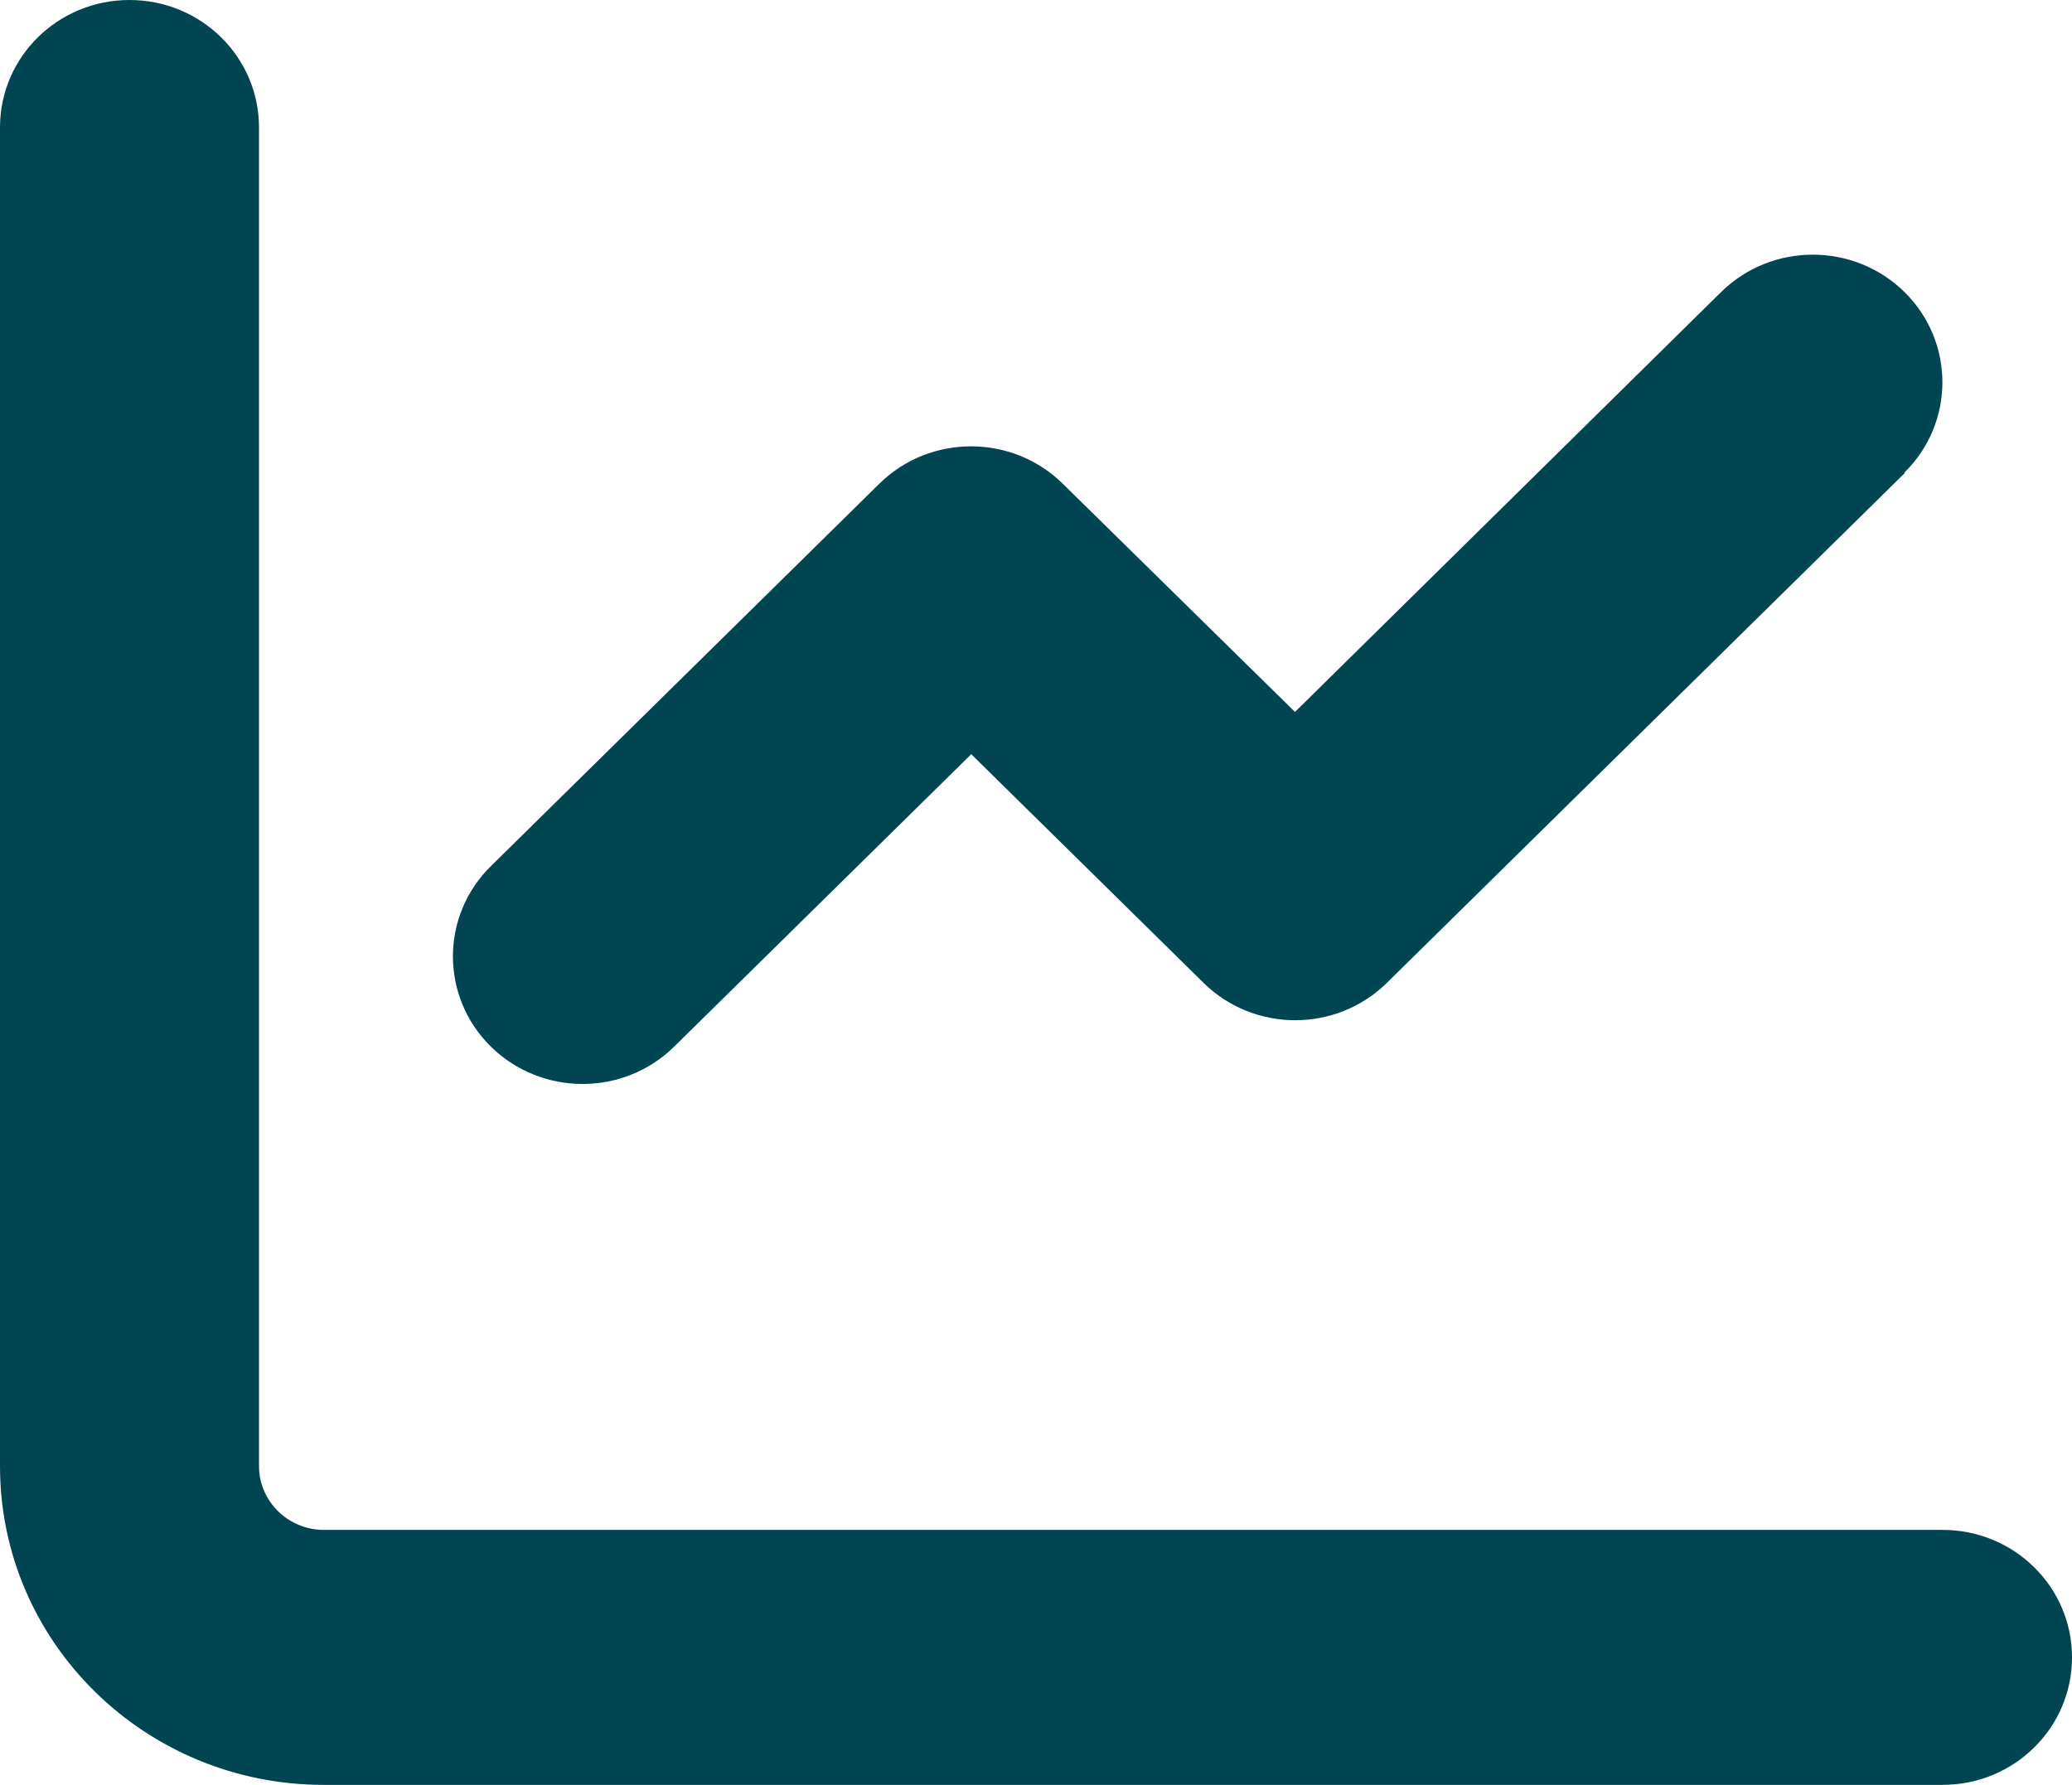
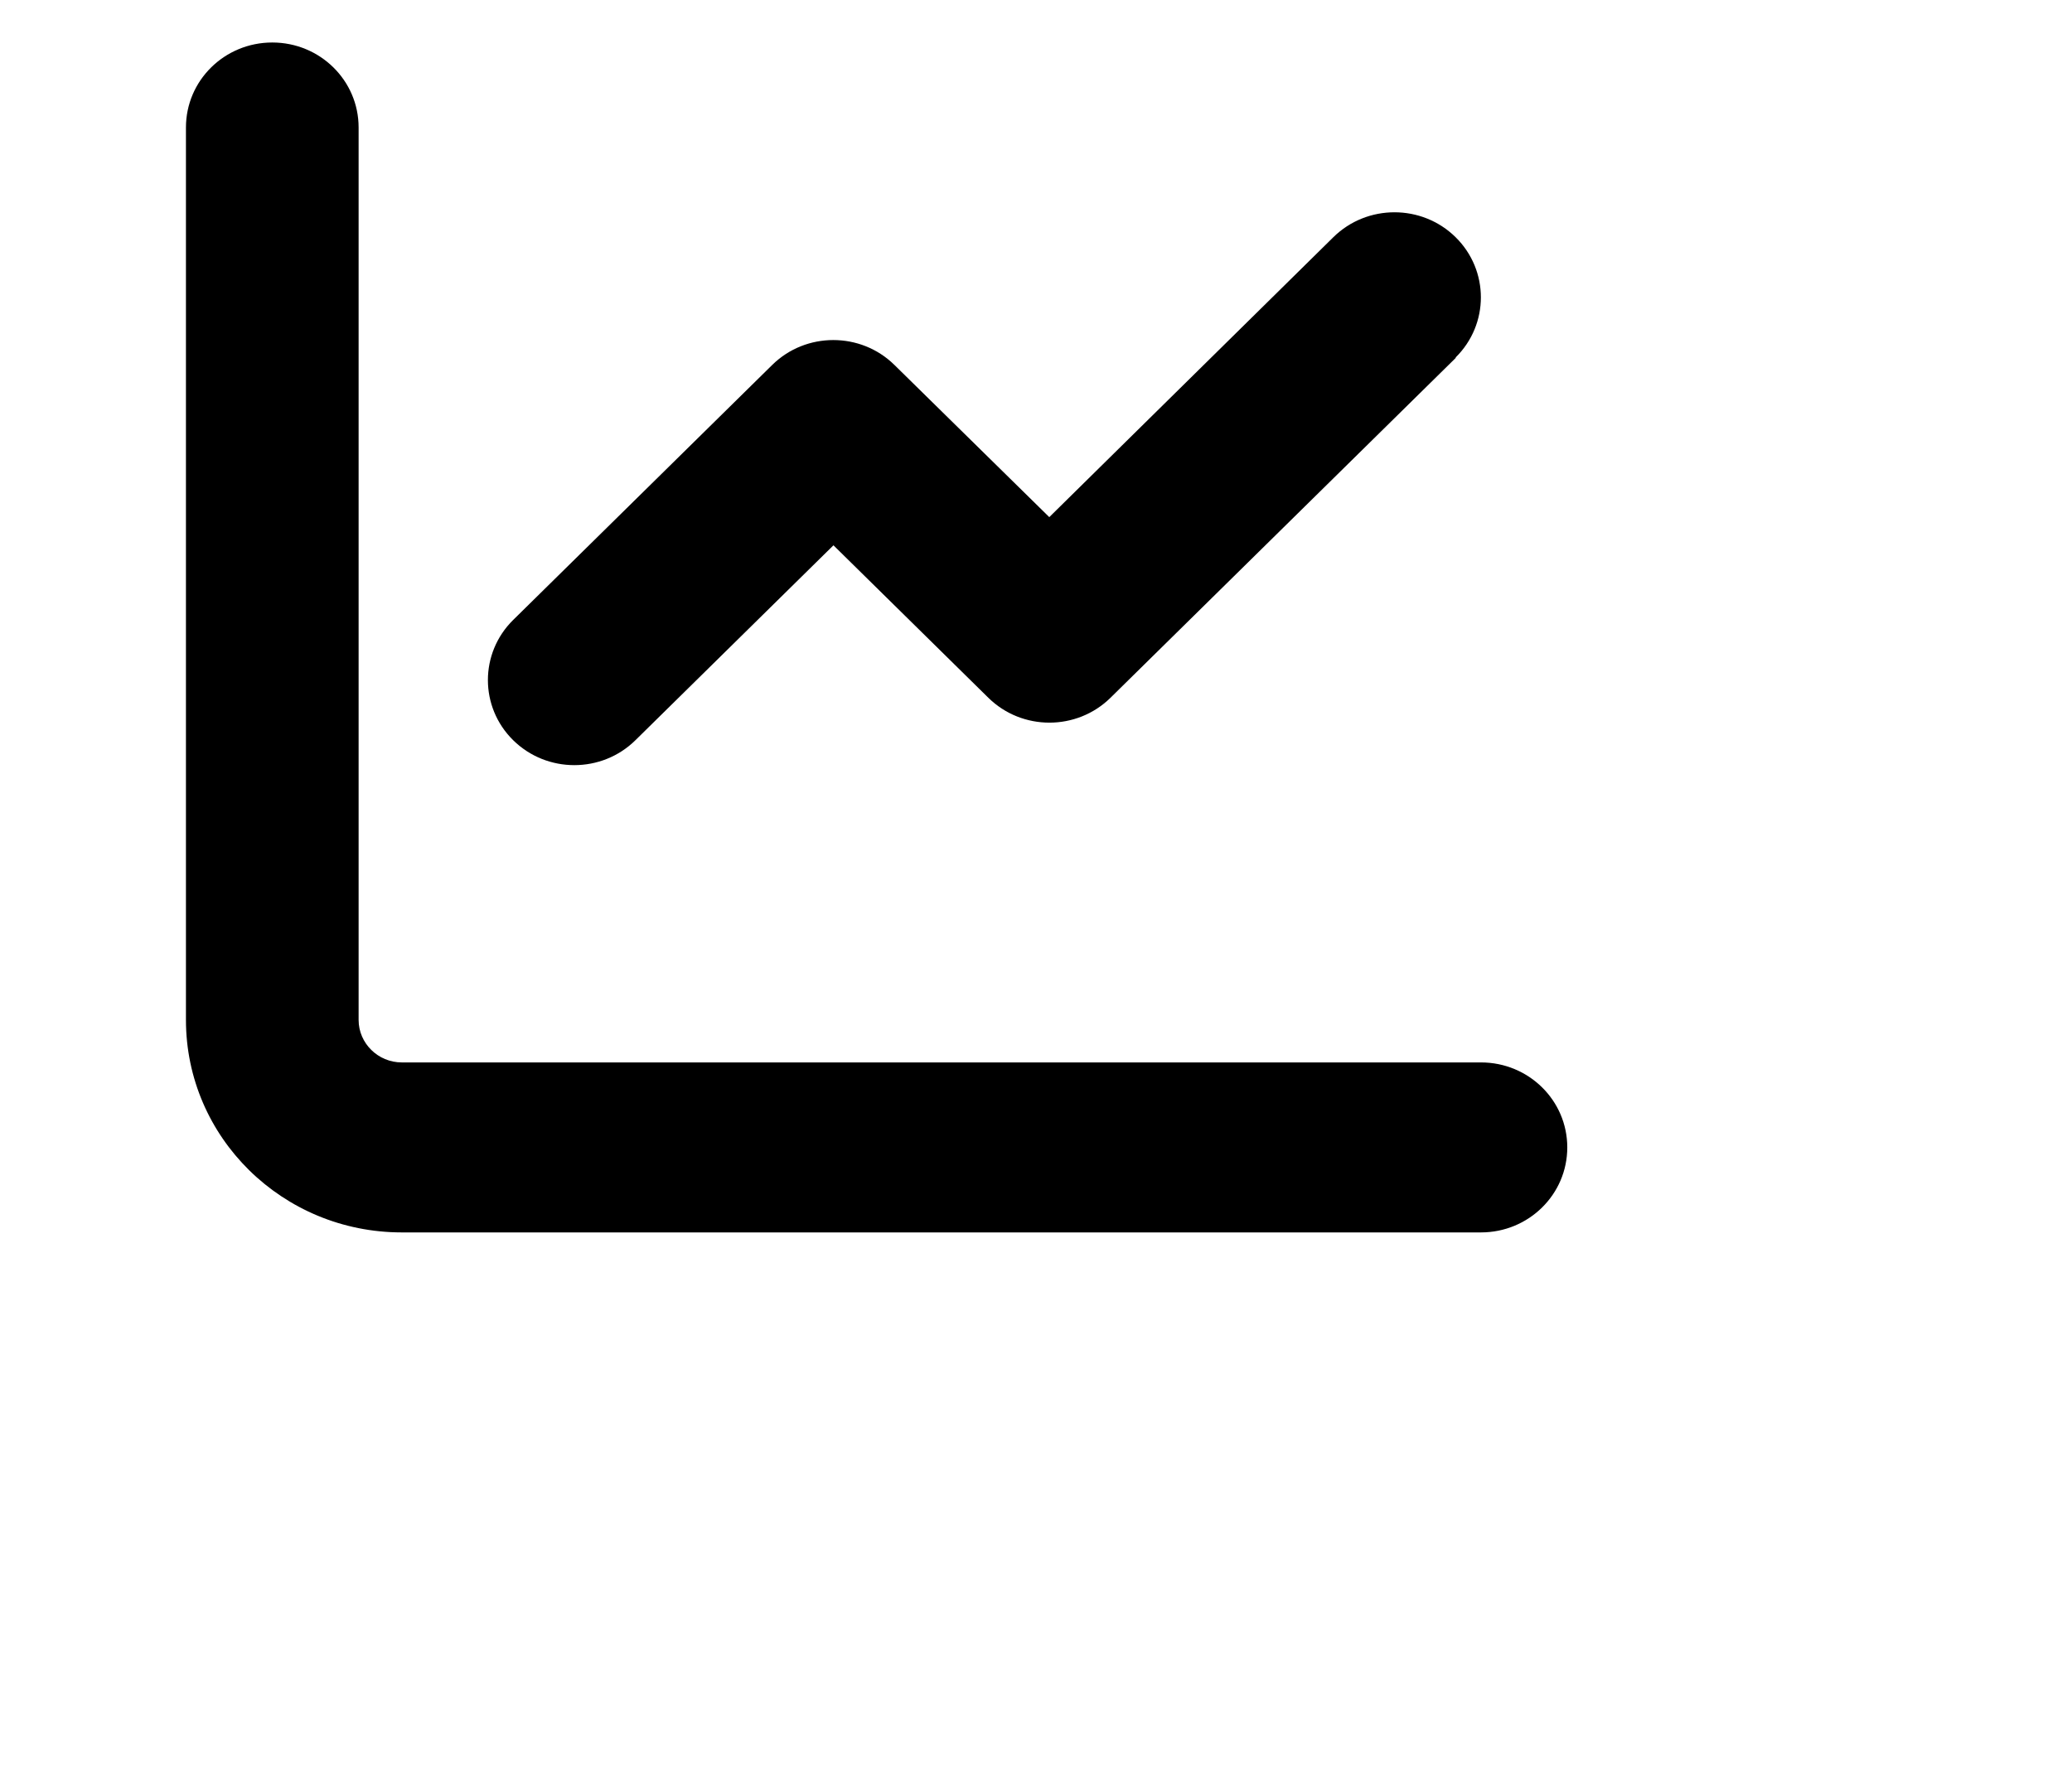
- <svg xmlns="http://www.w3.org/2000/svg" width="65" height="56" viewBox="0 0 65 56" fill="none">
-   <path d="M8.125 4C8.125 1.788 6.31 0 4.062 0C1.815 0 0 1.788 0 4V46C0 51.525 4.545 56 10.156 56H60.938C63.185 56 65 54.212 65 52C65 49.788 63.185 48 60.938 48H10.156C9.039 48 8.125 47.1 8.125 46V4ZM59.744 14.825C61.331 13.262 61.331 10.725 59.744 9.162C58.157 7.6 55.58 7.6 53.993 9.162L40.625 22.337L33.338 15.175C31.751 13.613 29.174 13.613 27.587 15.175L15.399 27.175C13.812 28.738 13.812 31.275 15.399 32.837C16.986 34.4 19.564 34.4 21.15 32.837L30.469 23.663L37.756 30.837C39.343 32.4 41.92 32.4 43.507 30.837L59.757 14.838L59.744 14.825Z" fill="#014553" />
+ <svg xmlns="http://www.w3.org/2000/svg" width="65" height="56" viewBox="-2 -2 84 84" fill="none">
+   <path d="M8.125 4C8.125 1.788 6.31 0 4.062 0C1.815 0 0 1.788 0 4V46C0 51.525 4.545 56 10.156 56H60.938C63.185 56 65 54.212 65 52C65 49.788 63.185 48 60.938 48H10.156C9.039 48 8.125 47.1 8.125 46V4ZM59.744 14.825C61.331 13.262 61.331 10.725 59.744 9.162C58.157 7.6 55.58 7.6 53.993 9.162L40.625 22.337L33.338 15.175C31.751 13.613 29.174 13.613 27.587 15.175L15.399 27.175C13.812 28.738 13.812 31.275 15.399 32.837C16.986 34.4 19.564 34.4 21.15 32.837L30.469 23.663L37.756 30.837C39.343 32.4 41.92 32.4 43.507 30.837L59.757 14.838L59.744 14.825Z" fill="currentColor" />
</svg>
